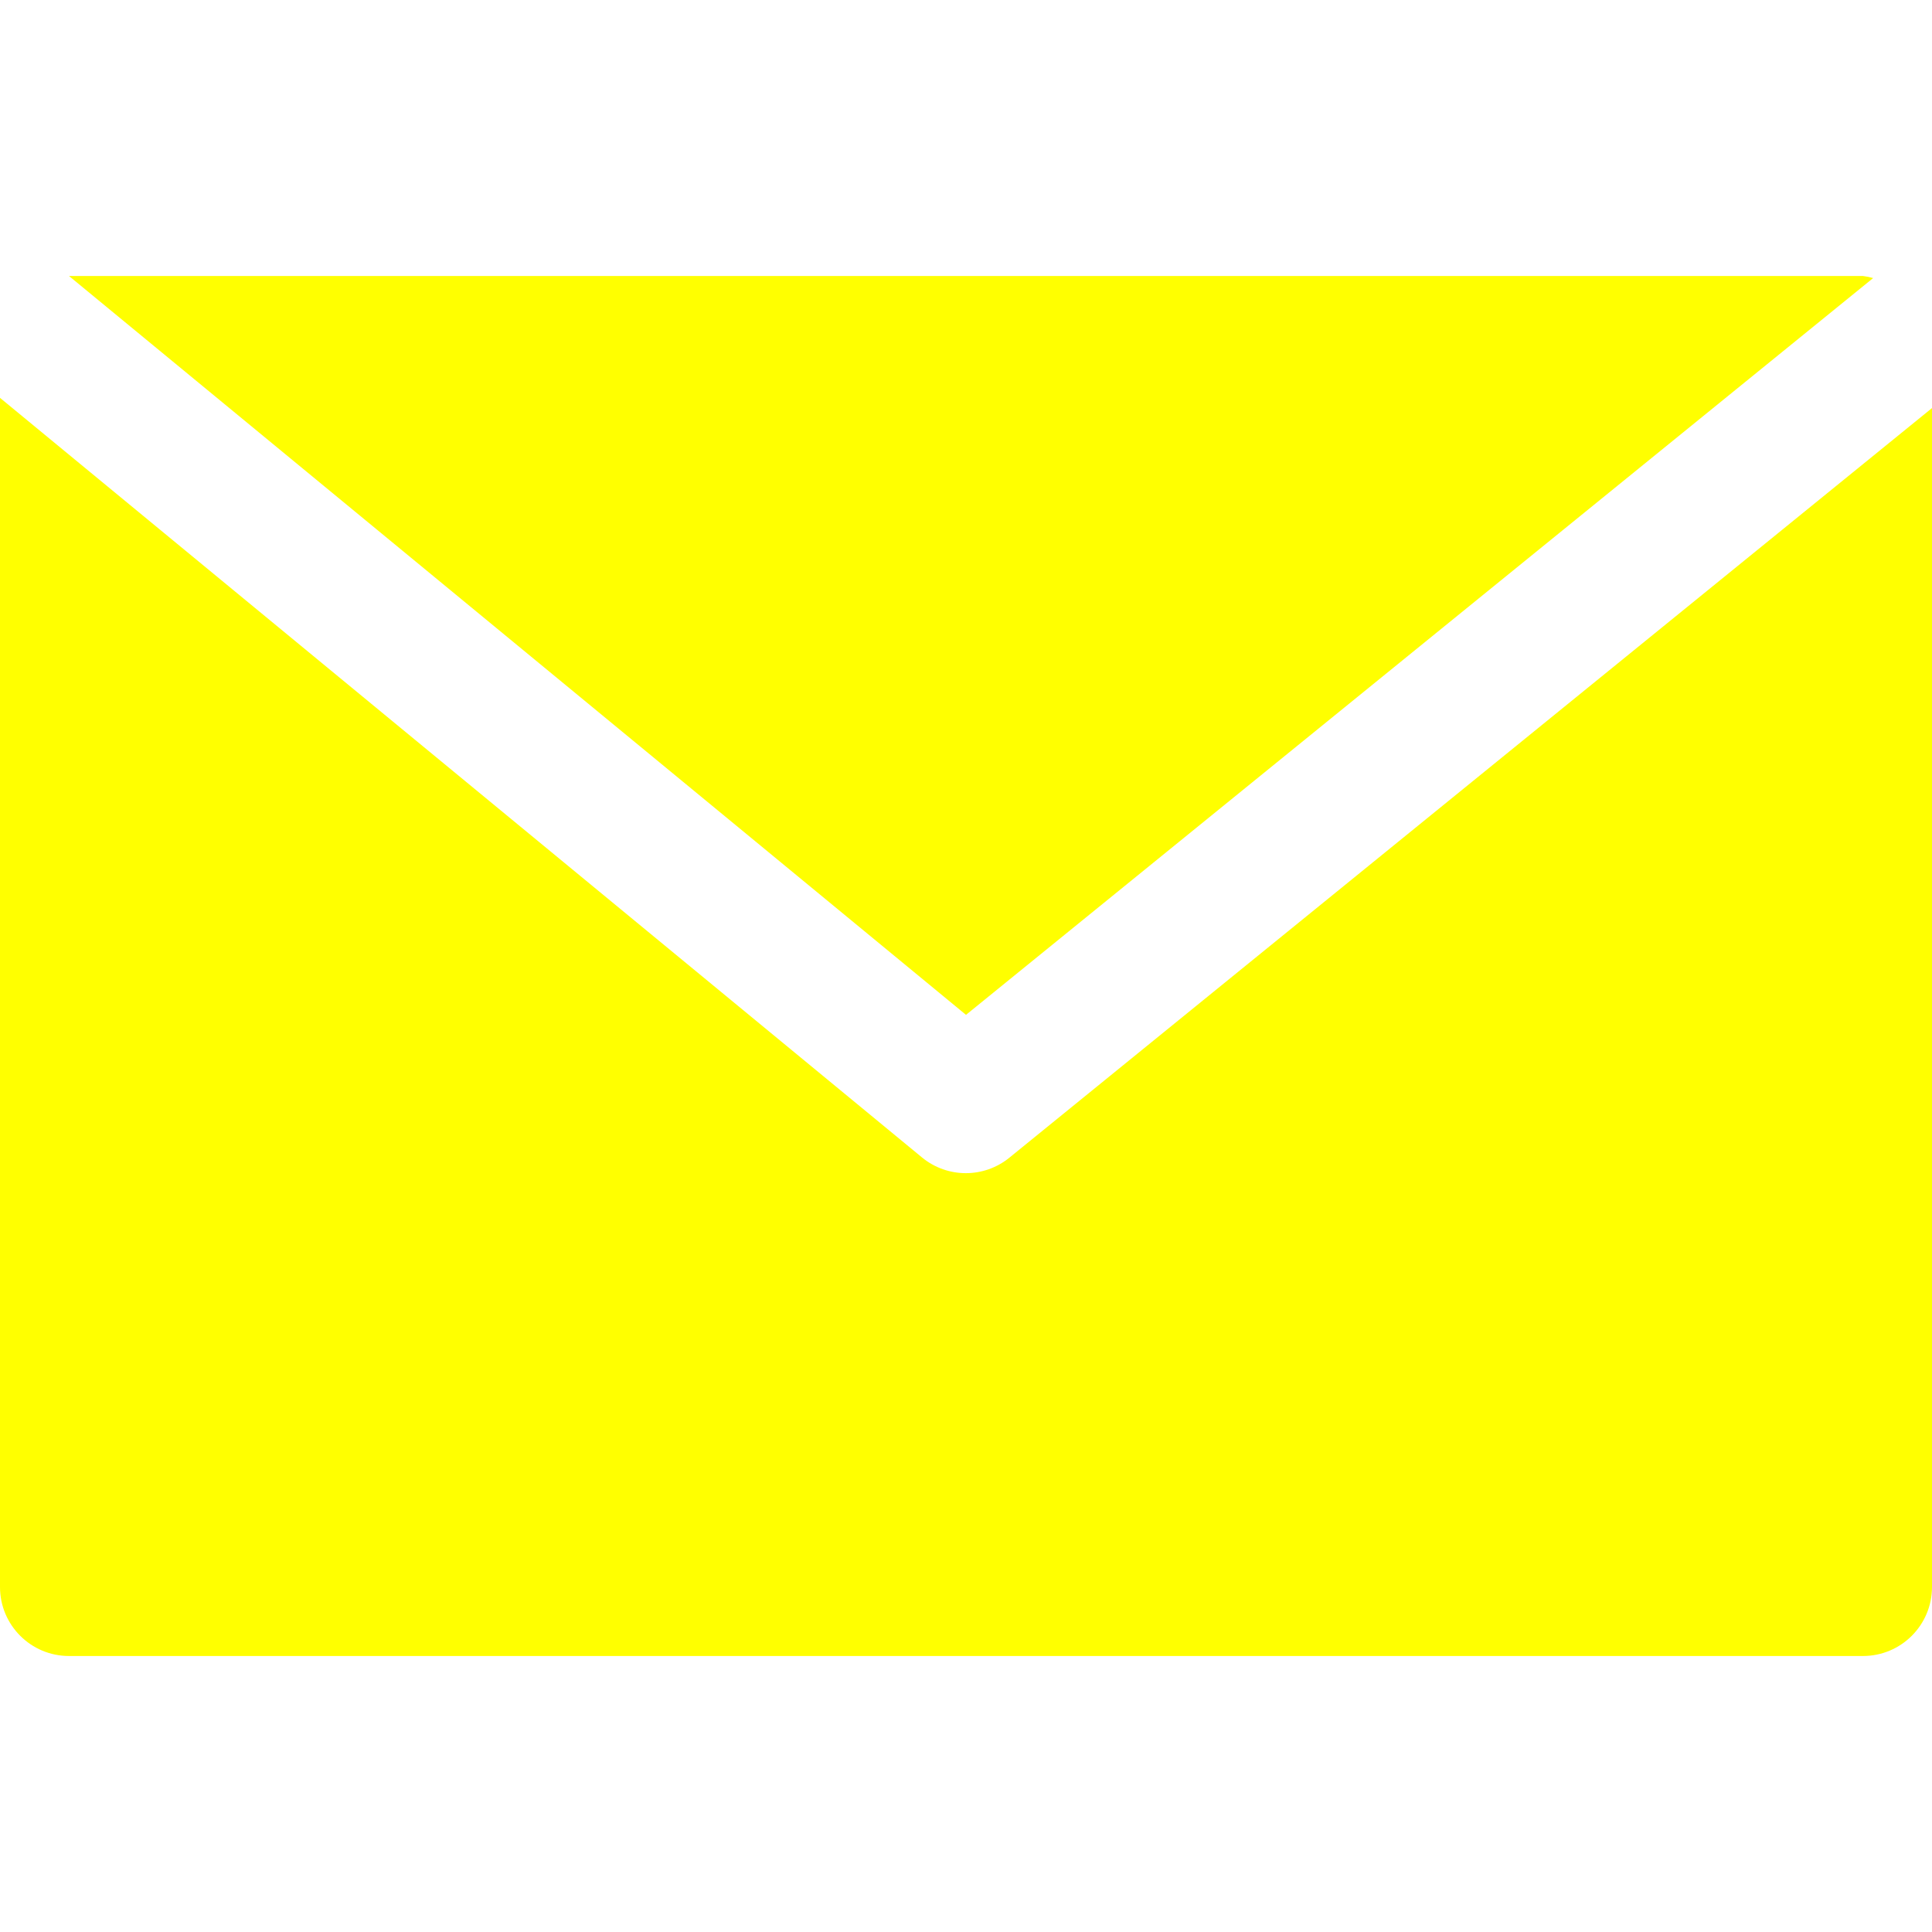
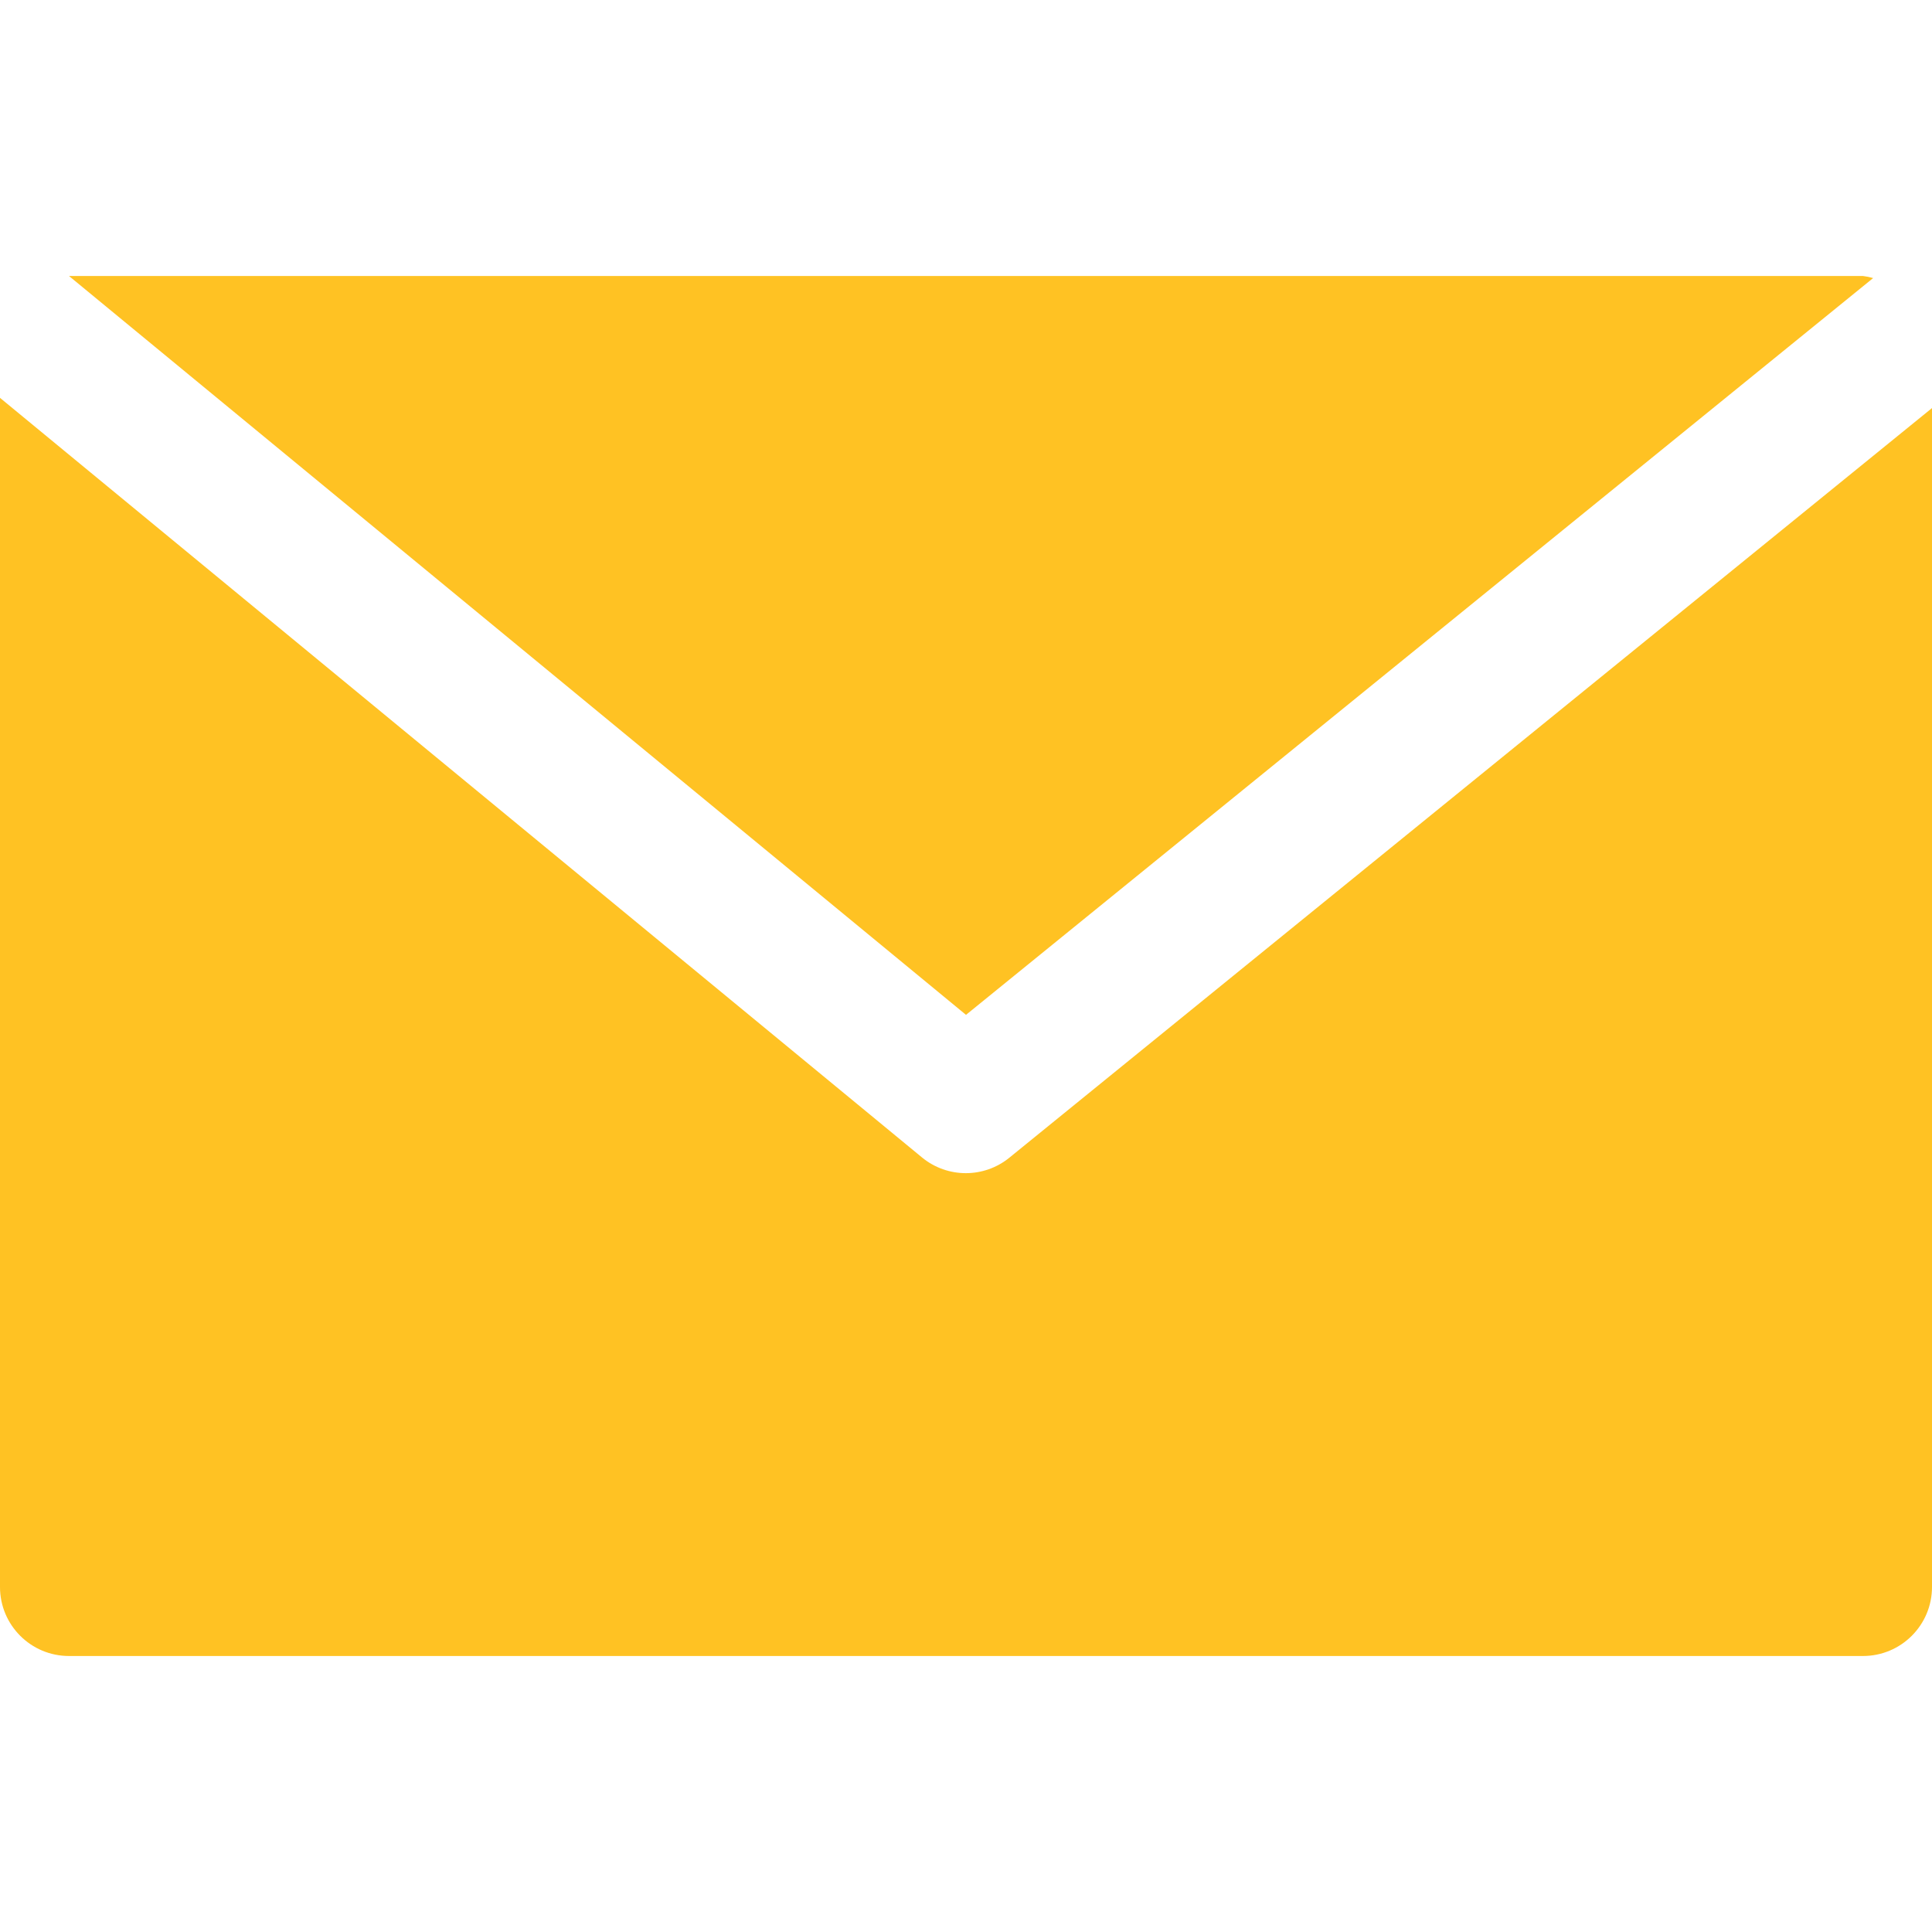
- <svg xmlns="http://www.w3.org/2000/svg" version="1.1" id="Capa_1" x="0px" y="0px" viewBox="0 0 477.867 477.867" fill="yellow" style="enable-background:new 0 0 477.867 477.867;" xml:space="preserve">
+ <svg xmlns="http://www.w3.org/2000/svg" version="1.1" id="Capa_1" x="0px" y="0px" viewBox="0 0 477.867 477.867" fill="#FFC223" style="enable-background:new 0 0 477.867 477.867;" xml:space="preserve">
  <g>
    <g>
      <path d="M460.8,68.267H17.067l221.867,182.75L463.309,68.779C462.488,68.539,461.649,68.368,460.8,68.267z" />
    </g>
  </g>
  <g>
    <g>
      <path d="M249.702,286.31c-6.288,5.149-15.335,5.149-21.623,0L0,98.406v294.127c0,9.426,7.641,17.067,17.067,17.067H460.8    c9.426,0,17.067-7.641,17.067-17.067V100.932L249.702,286.31z" />
    </g>
  </g>
  <g>
</g>
  <g>
</g>
  <g>
</g>
  <g>
</g>
  <g>
</g>
  <g>
</g>
  <g>
</g>
  <g>
</g>
  <g>
</g>
  <g>
</g>
  <g>
</g>
  <g>
</g>
  <g>
</g>
  <g>
</g>
  <g>
</g>
</svg>
